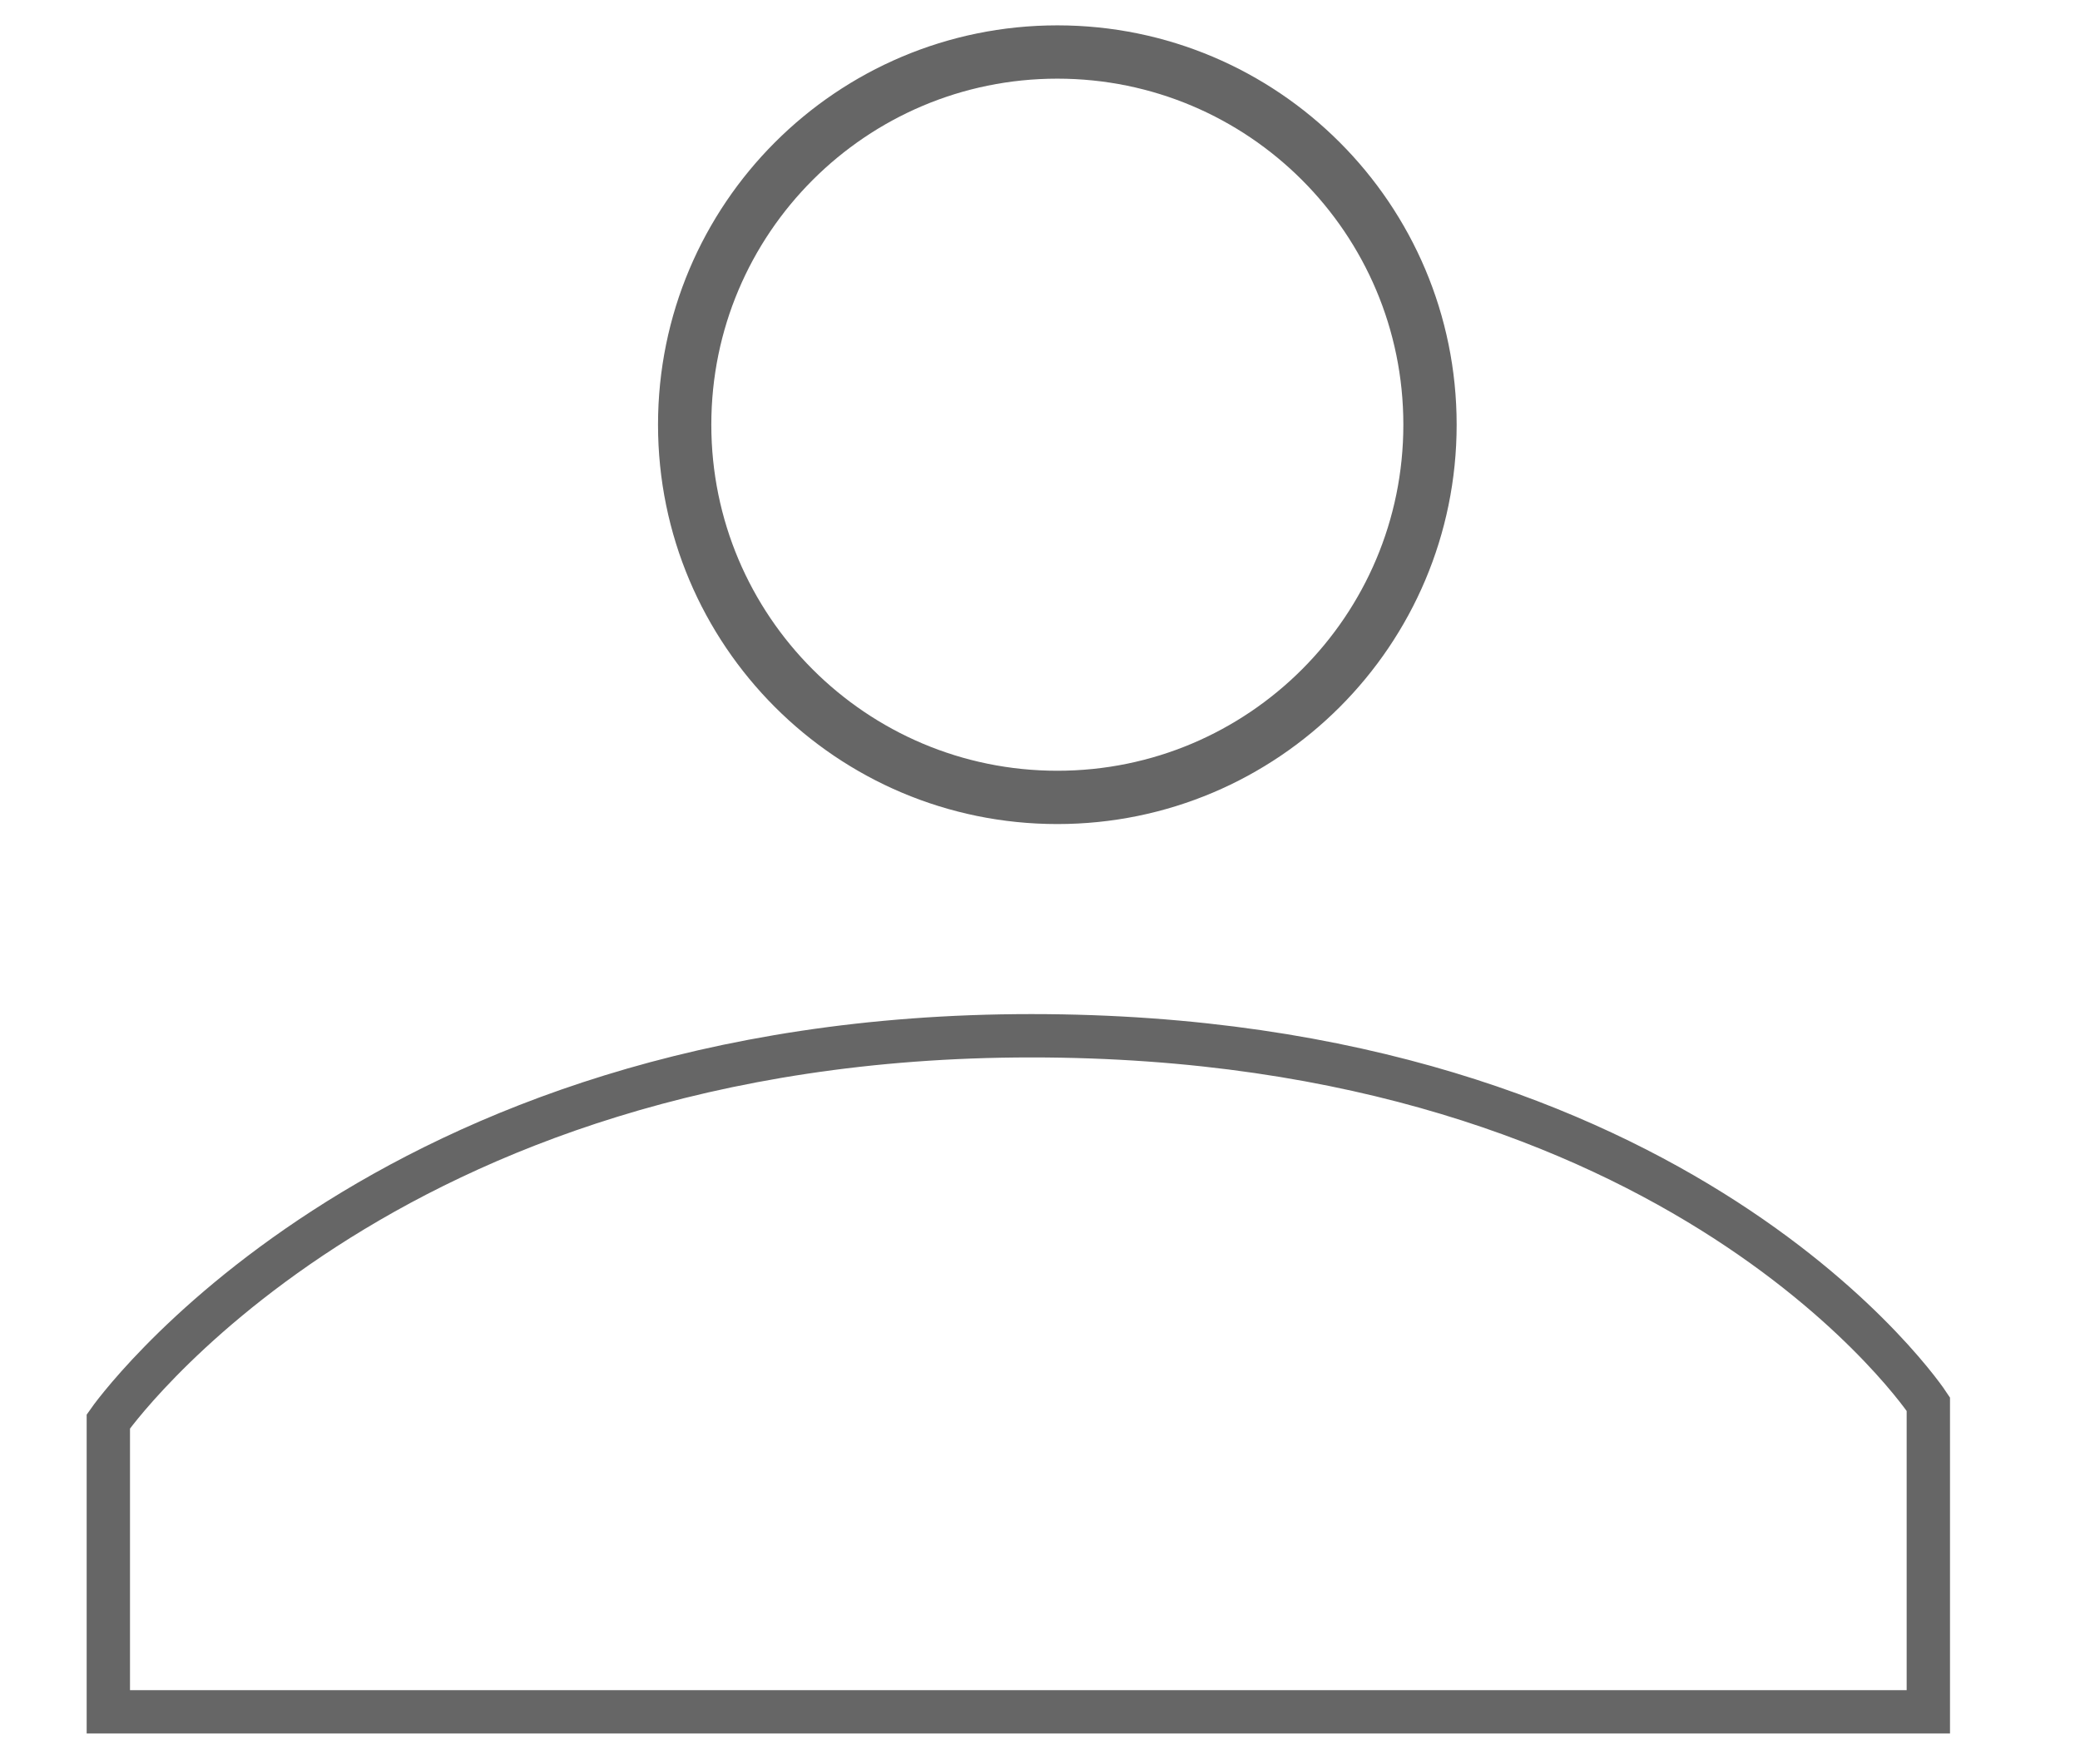
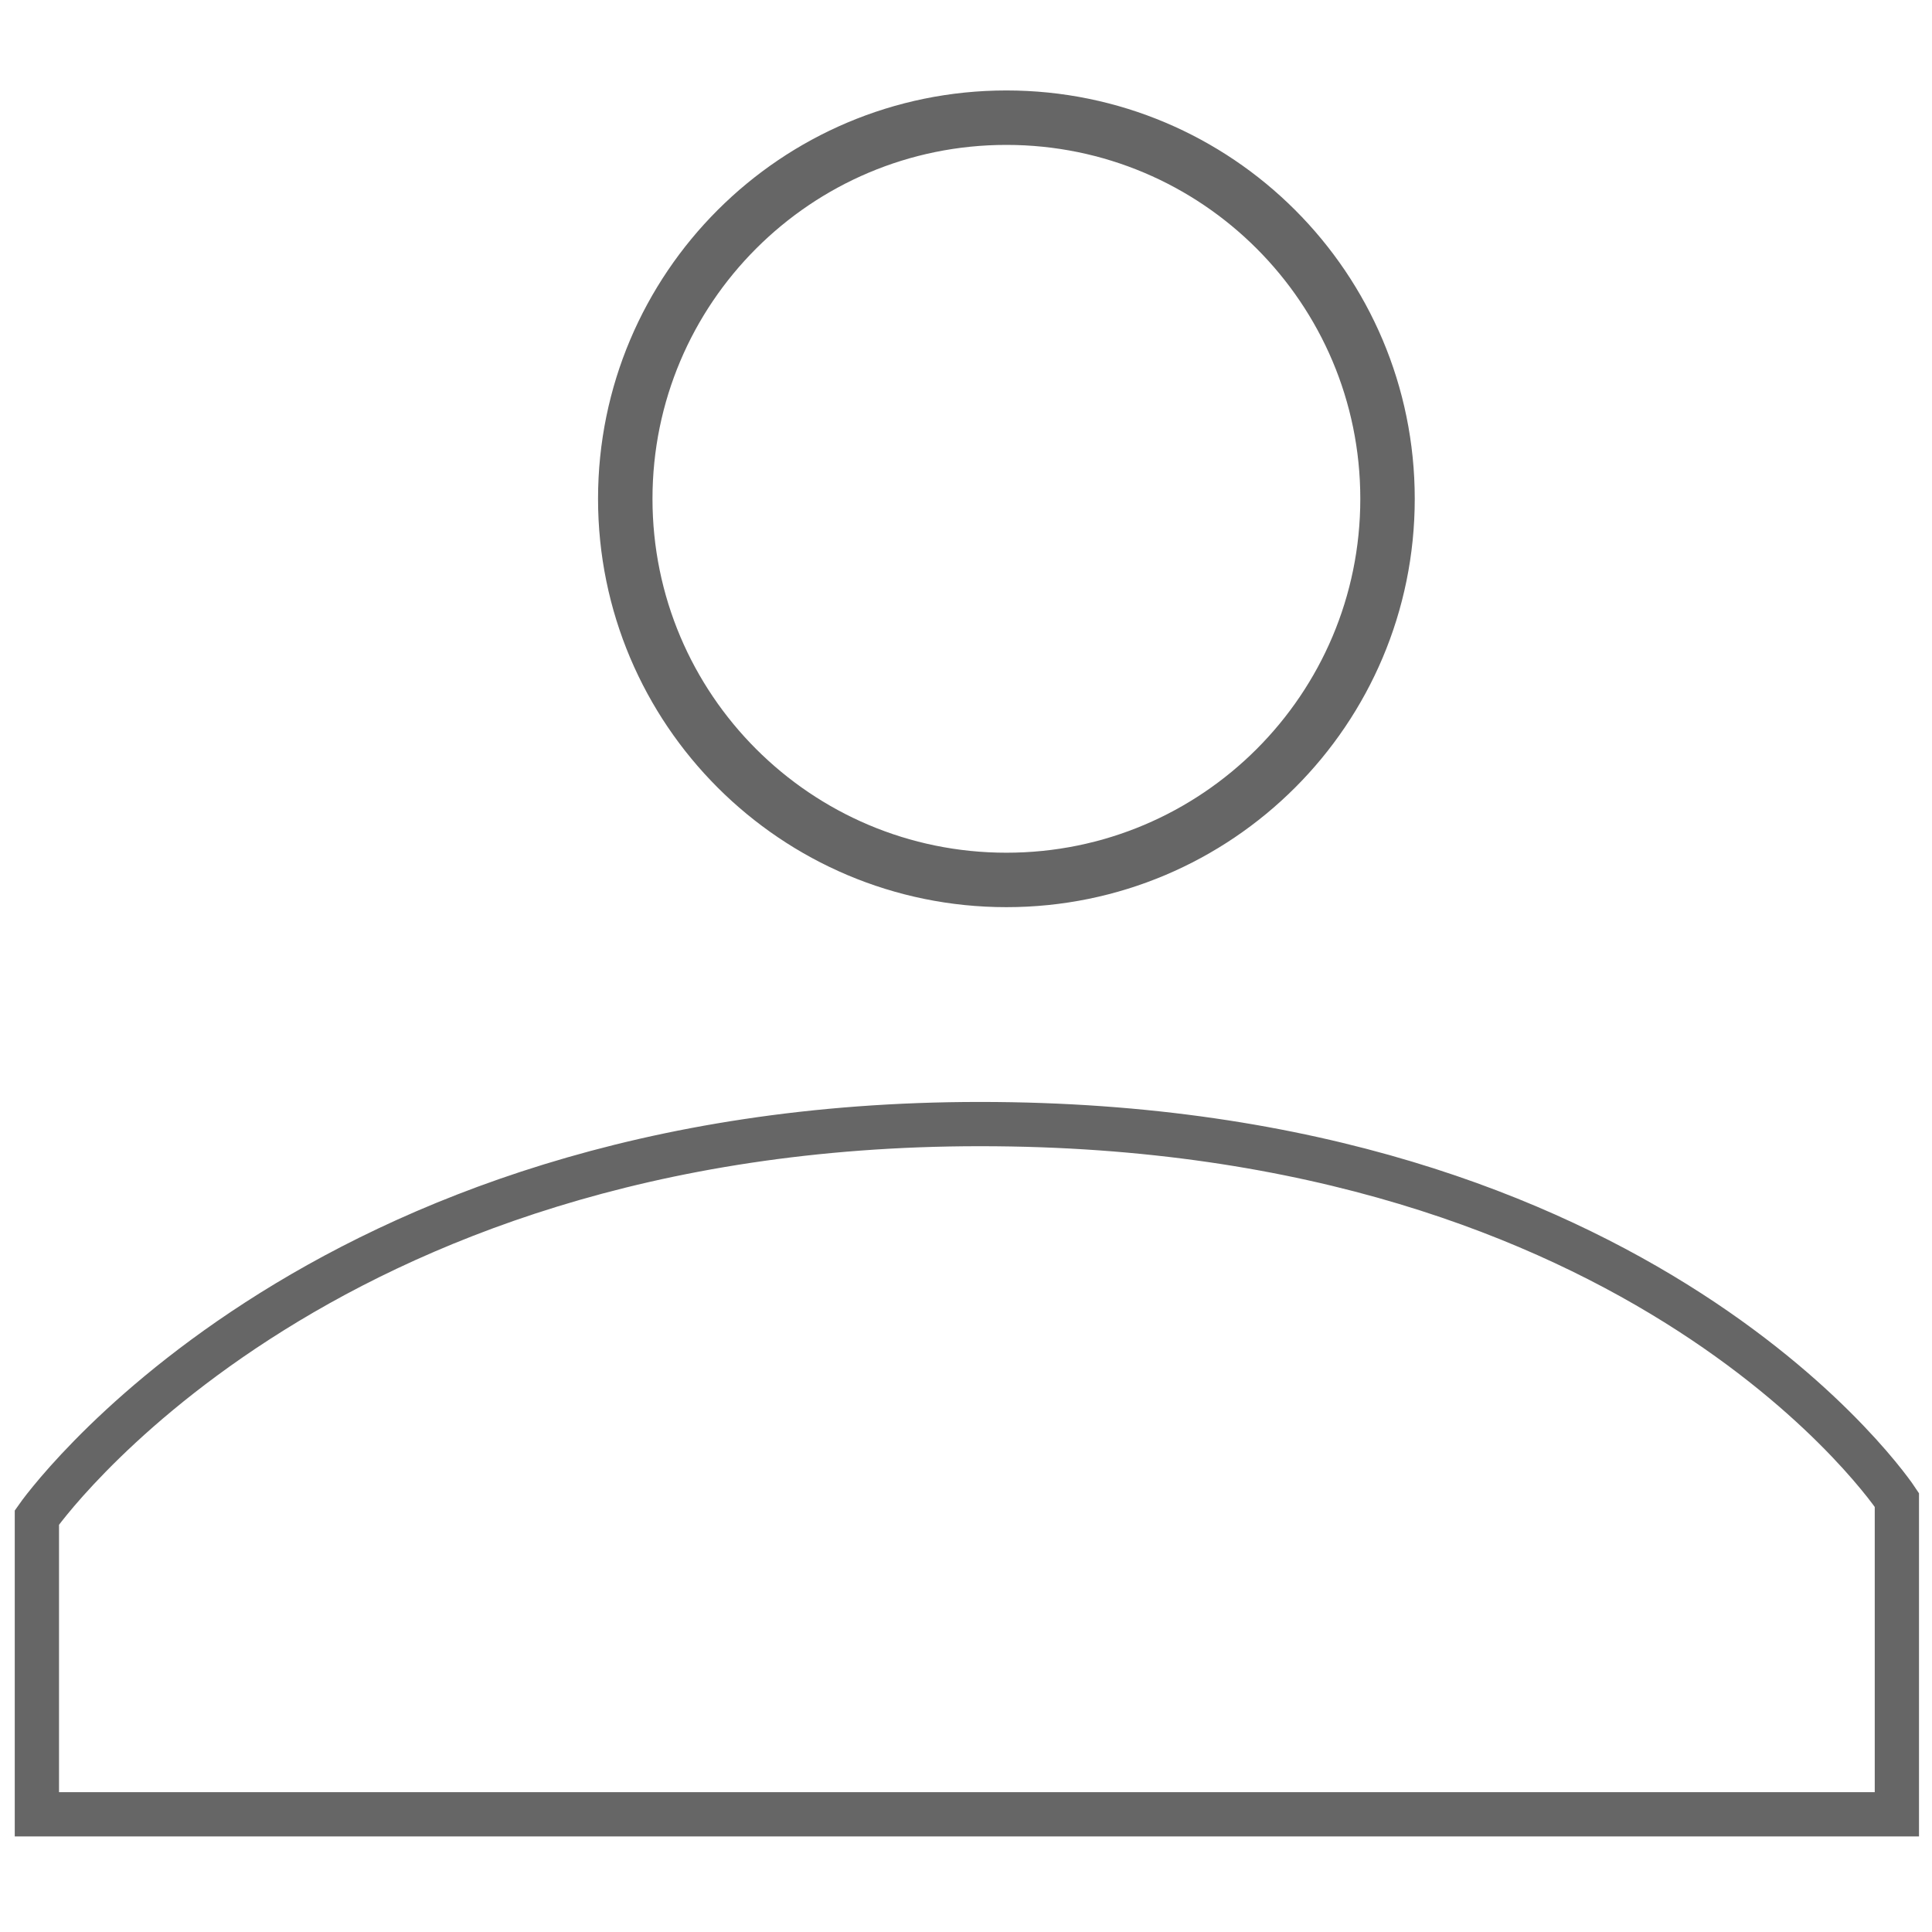
- <svg xmlns="http://www.w3.org/2000/svg" version="1.0" id="Layer_1" x="0px" y="0px" viewBox="0 0 48 40.7" style="enable-background:new 0 0 48 40.7;" xml:space="preserve">
+ <svg xmlns="http://www.w3.org/2000/svg" version="1.1" id="Layer_1" x="0px" y="0px" viewBox="0 0 110 110" style="enable-background:new 0 0 110 110;" xml:space="preserve">
+   <style type="text/css">
+ 	.st0{fill:none;stroke:#666666;stroke-width:3.1;stroke-miterlimit:10;}
+ 	.st1{fill:none;stroke:#666666;stroke-width:2.52;stroke-miterlimit:10;}
+ </style>
  <g>
-     <circle id="XMLID_1_" style="fill:none;stroke:#666666;stroke-width:1.23;stroke-miterlimit:10;" cx="24.4" cy="9.8" r="8.6" />
-     <path id="XMLID_3_" style="fill:none;stroke:#666666;stroke-miterlimit:10;" d="M44.5,39.5h-42v-6.7c0,0,6.2-8.9,21.3-8.9   s20.7,8.5,20.7,8.5V39.5z" />
+     <circle id="XMLID_1_" class="st0" cx="57.3" cy="28.4" r="21.7" />
+     <path id="XMLID_3_" class="st1" d="M107.9,103.3H2.1V86.4c0,0,15.6-22.4,53.7-22.4s52.2,21.4,52.2,21.4V103.3z" />
  </g>
-   <g>
- </g>
-   <g>
- </g>
-   <g>
- </g>
-   <g>
- </g>
-   <g>
- </g>
-   <g>
- </g>
-   <g>
- </g>
-   <g>
- </g>
-   <g>
- </g>
-   <g>
- </g>
-   <g>
- </g>
-   <g>
- </g>
-   <g>
- </g>
-   <g>
- </g>
-   <g>
- </g>
</svg>
